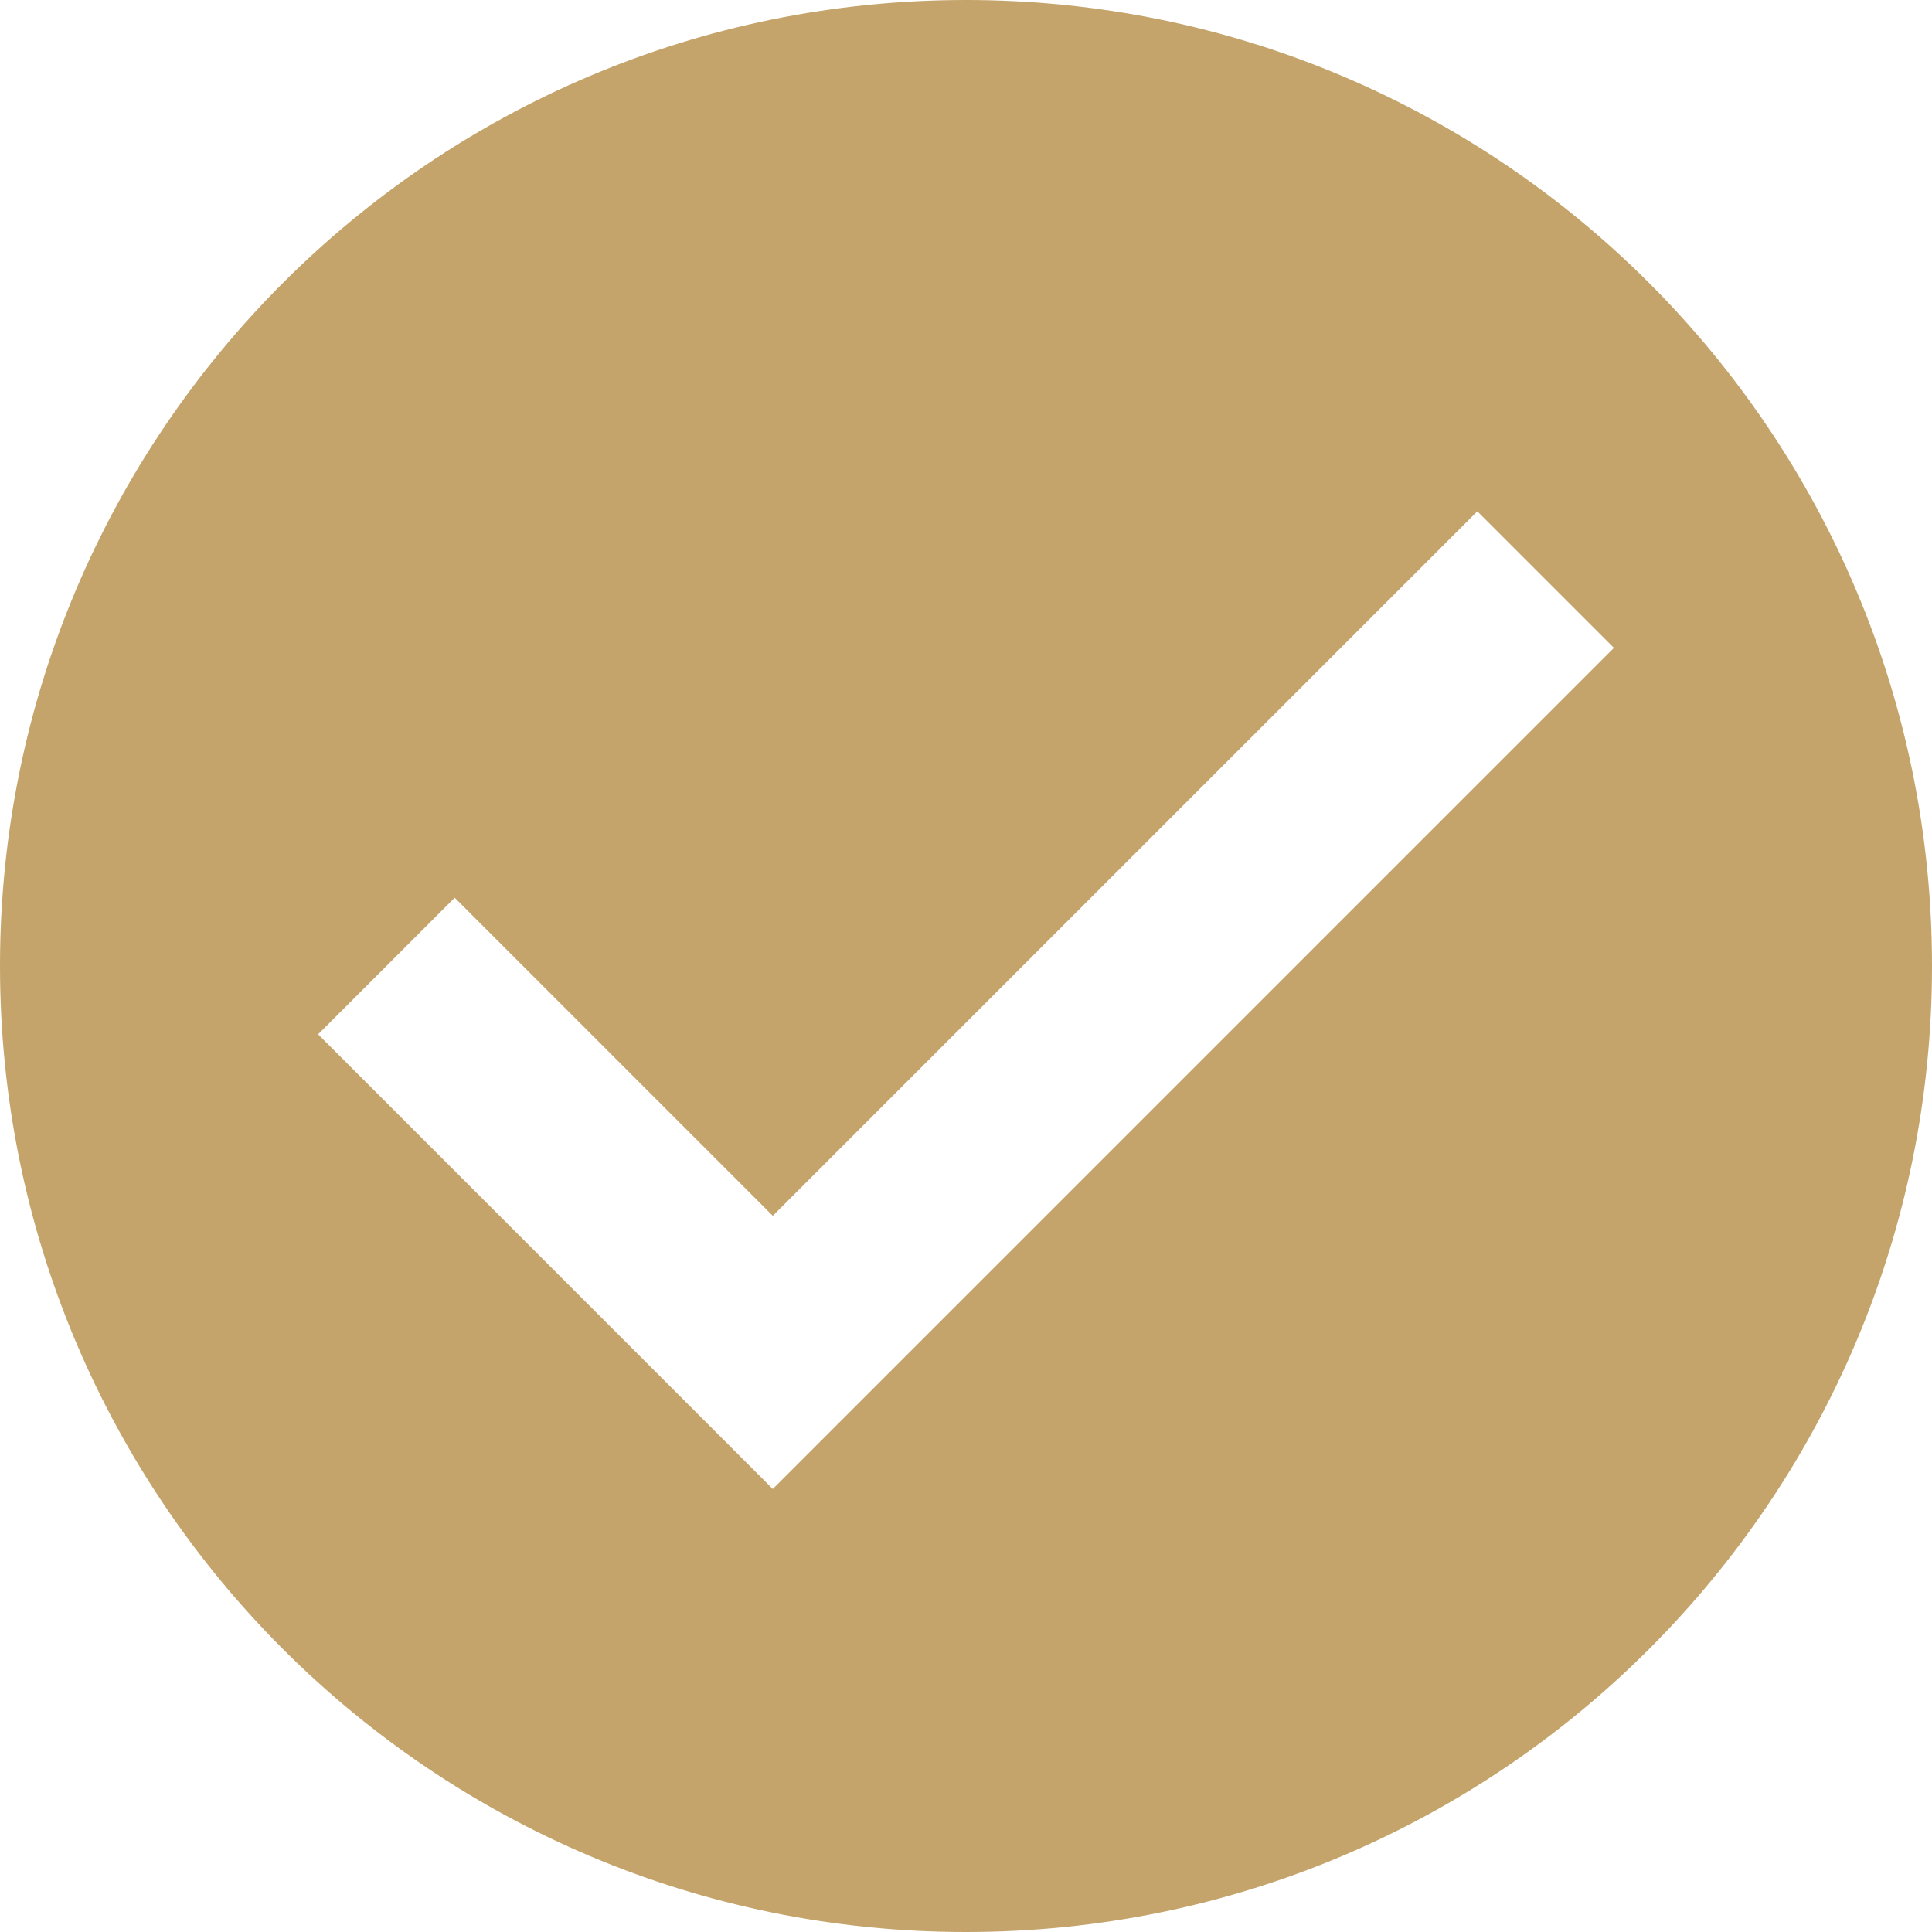
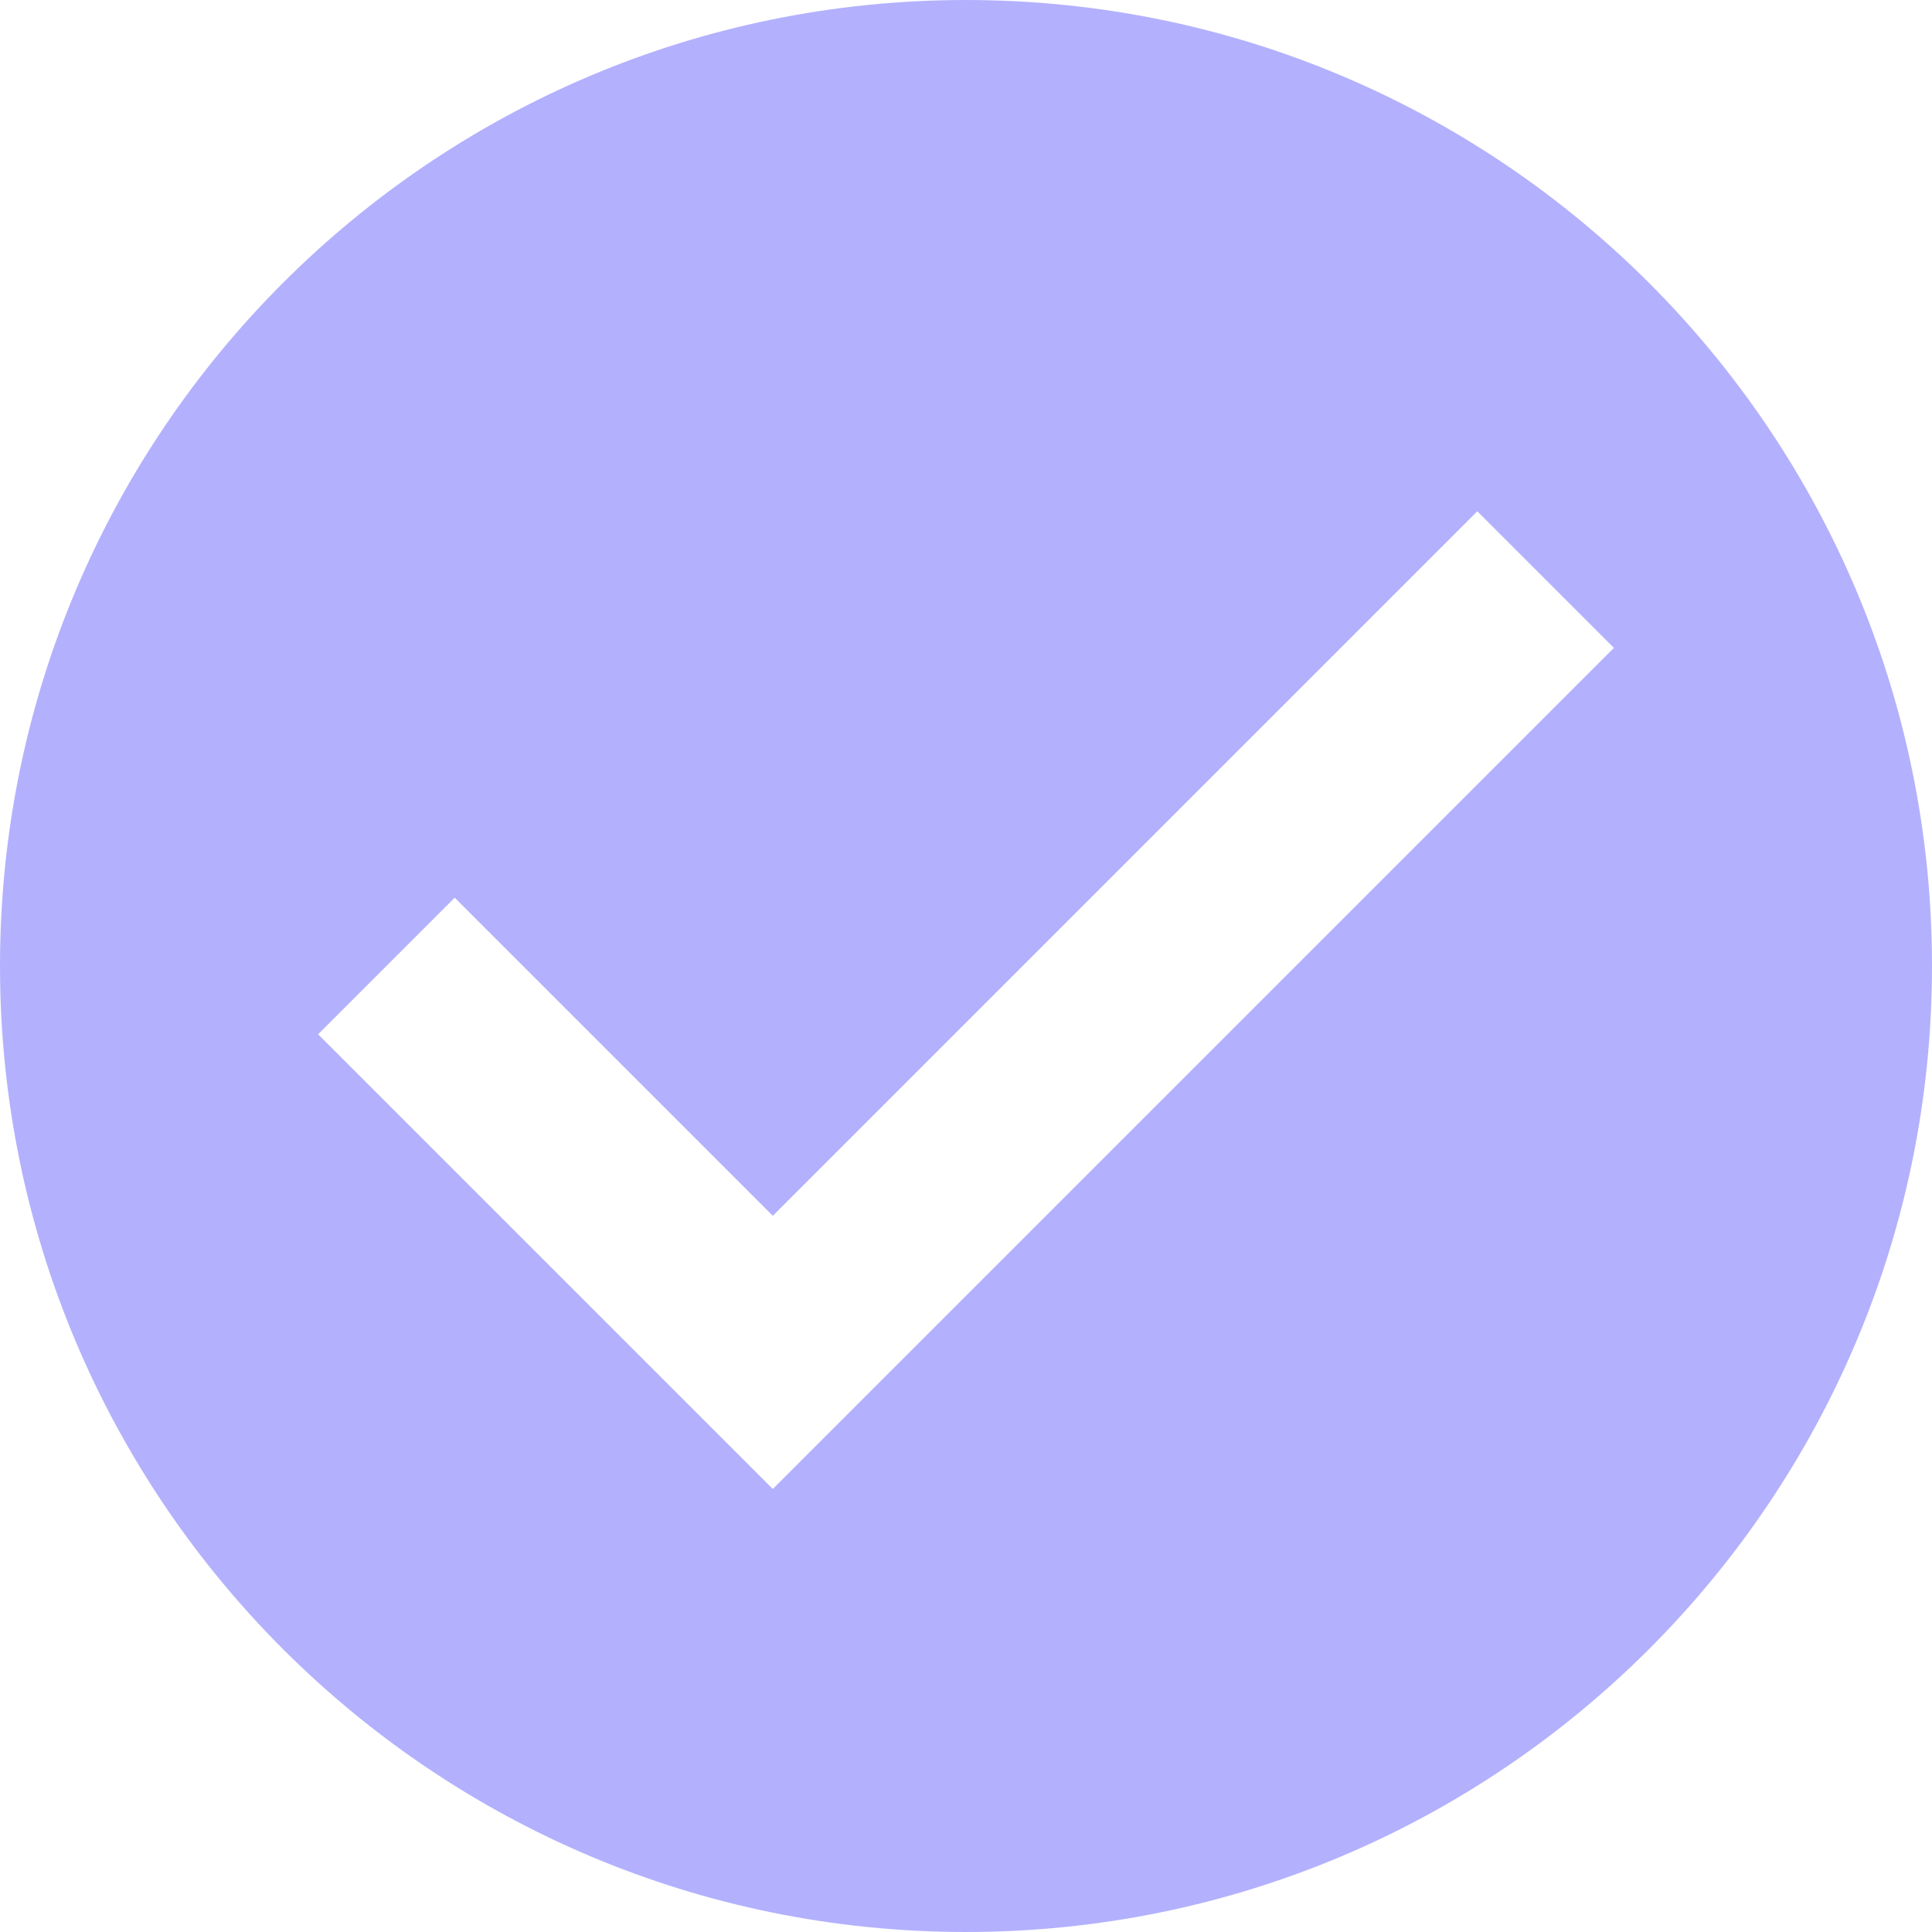
<svg xmlns="http://www.w3.org/2000/svg" width="20" height="20" viewBox="0 0 20 20" fill="none">
-   <path d="M10 0C4.477 0 0 4.477 0 10C0 15.523 4.477 20 10 20C15.523 20 20 15.523 20 10C20 4.477 15.523 0 10 0ZM8 15.414L3.293 10.707L4.707 9.293L8 12.586L15.293 5.293L16.707 6.707L8 15.414Z" fill="#C4A46A" />
+   <path d="M10 0C4.477 0 0 4.477 0 10C0 15.523 4.477 20 10 20C15.523 20 20 15.523 20 10C20 4.477 15.523 0 10 0ZM8 15.414L3.293 10.707L4.707 9.293L8 12.586L15.293 5.293L16.707 6.707L8 15.414Z" fill="#B3B1FD" />
</svg>
